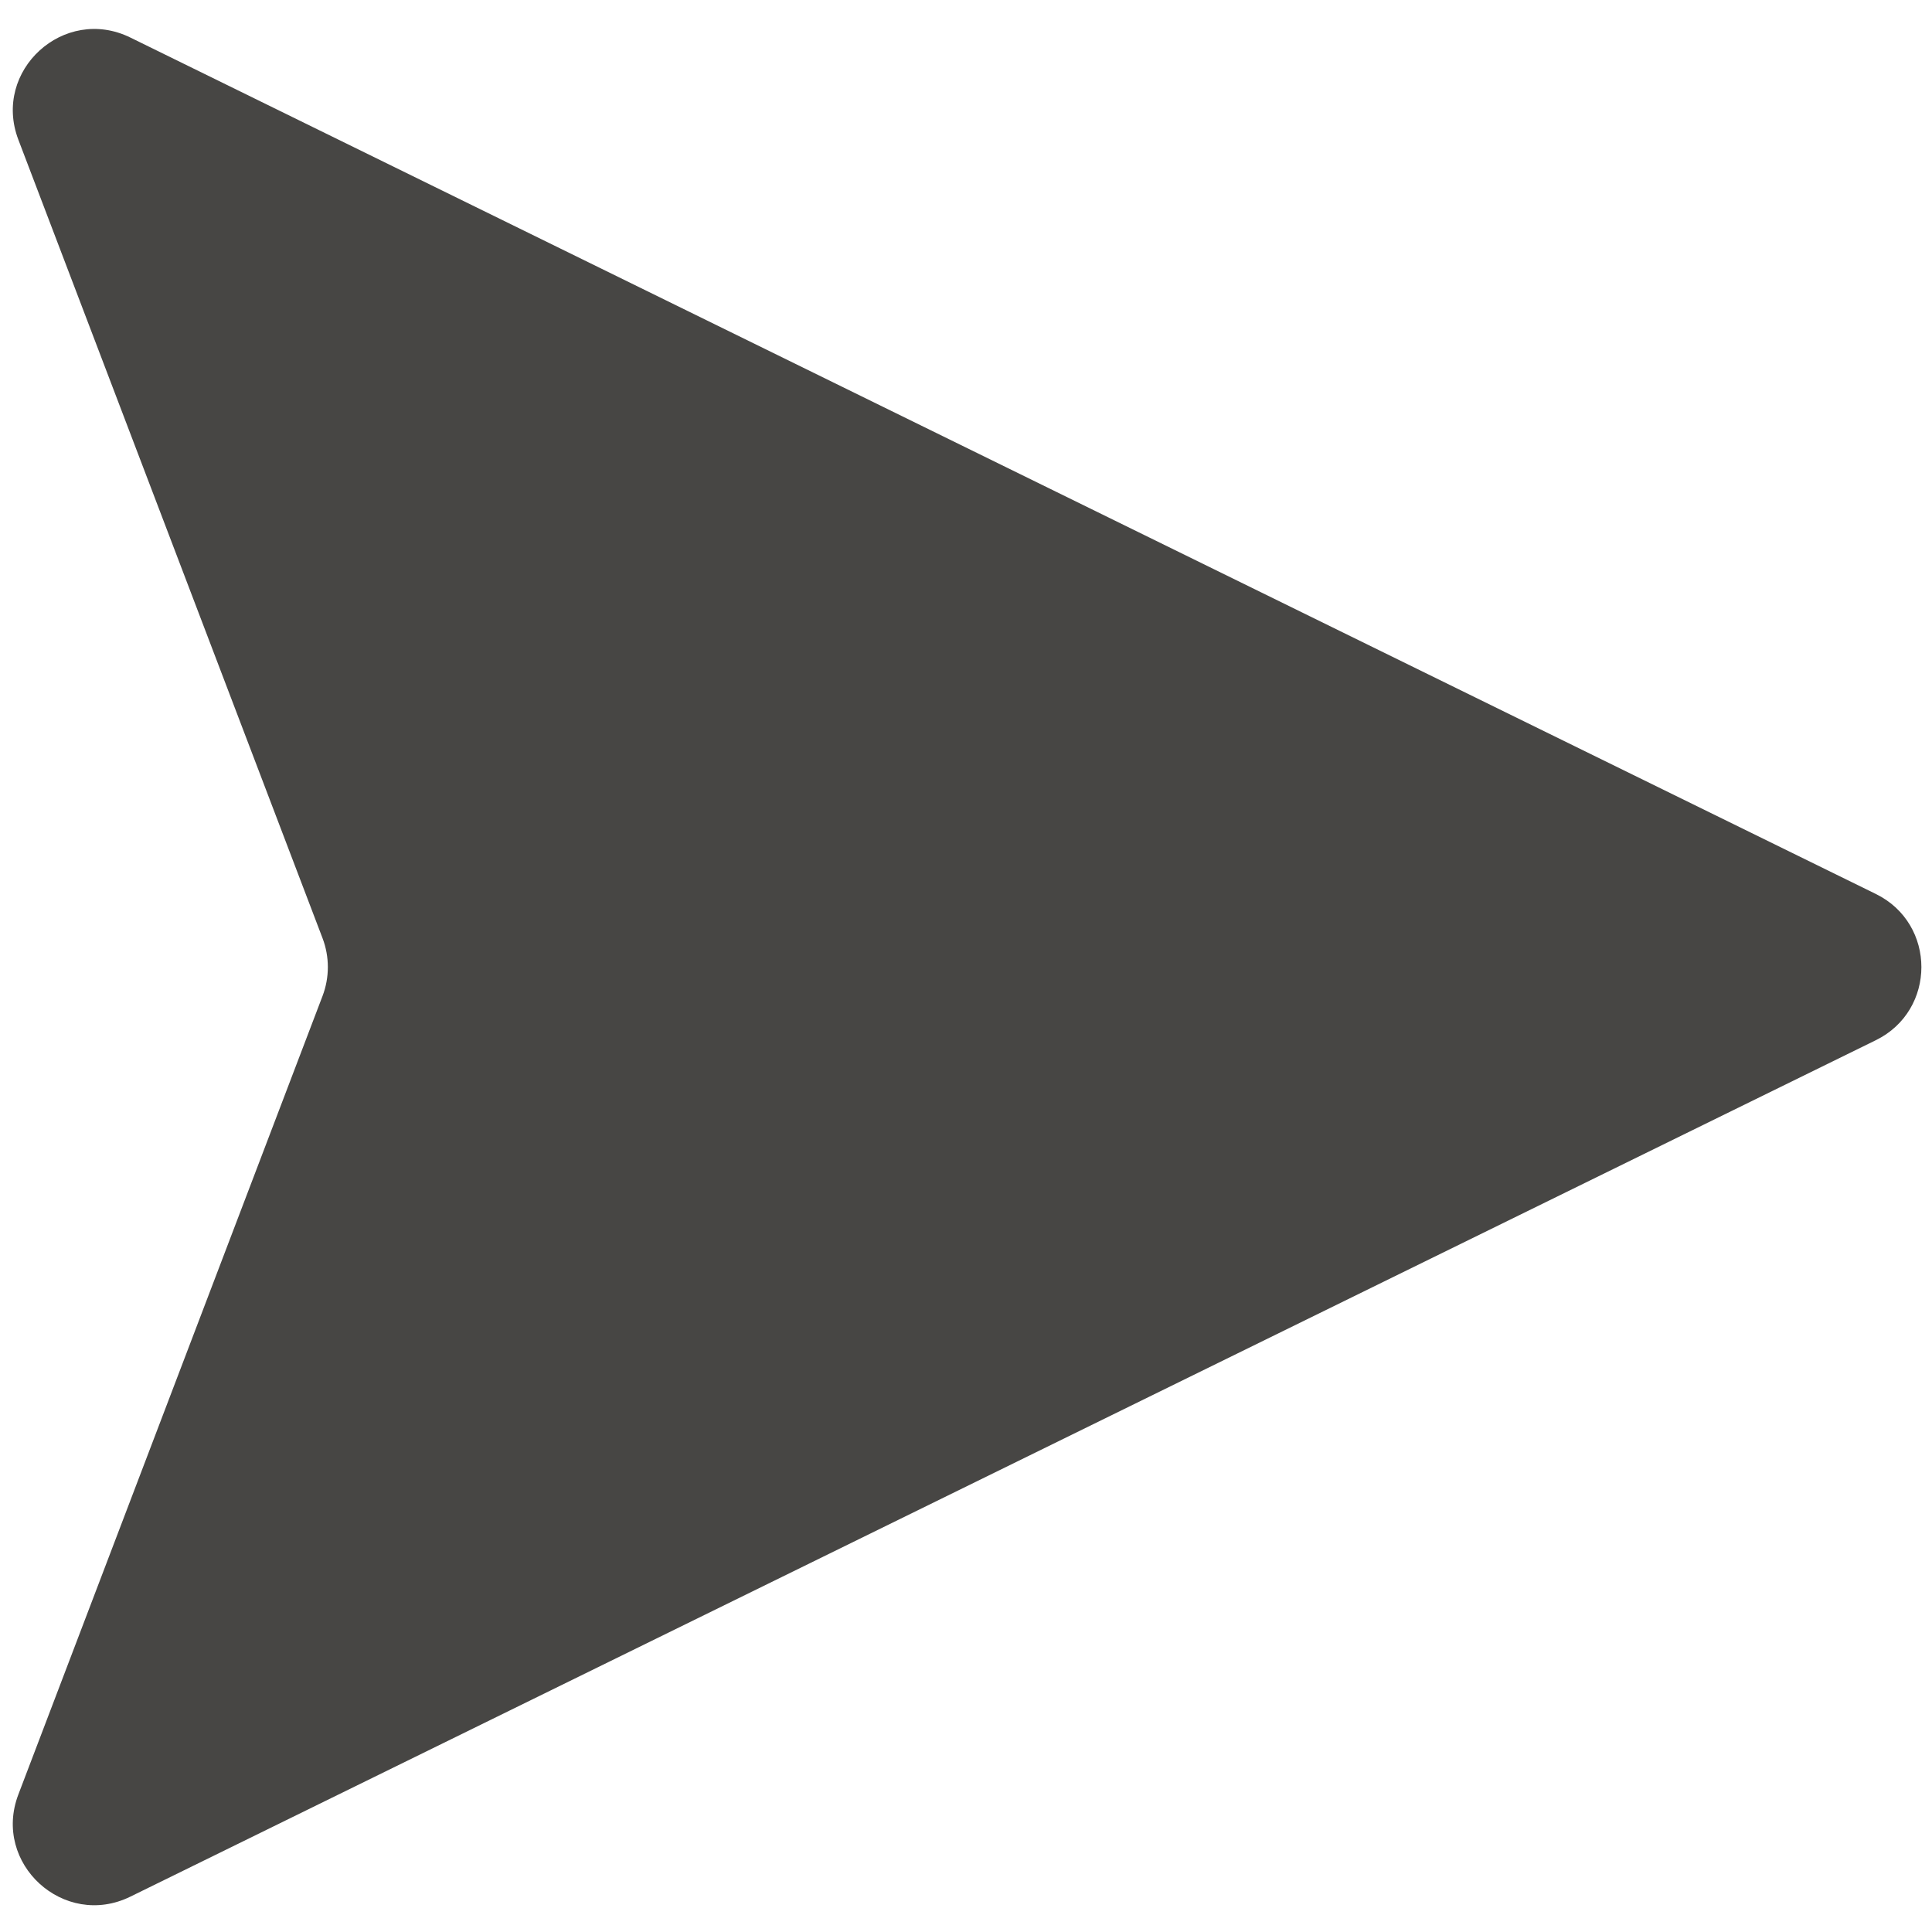
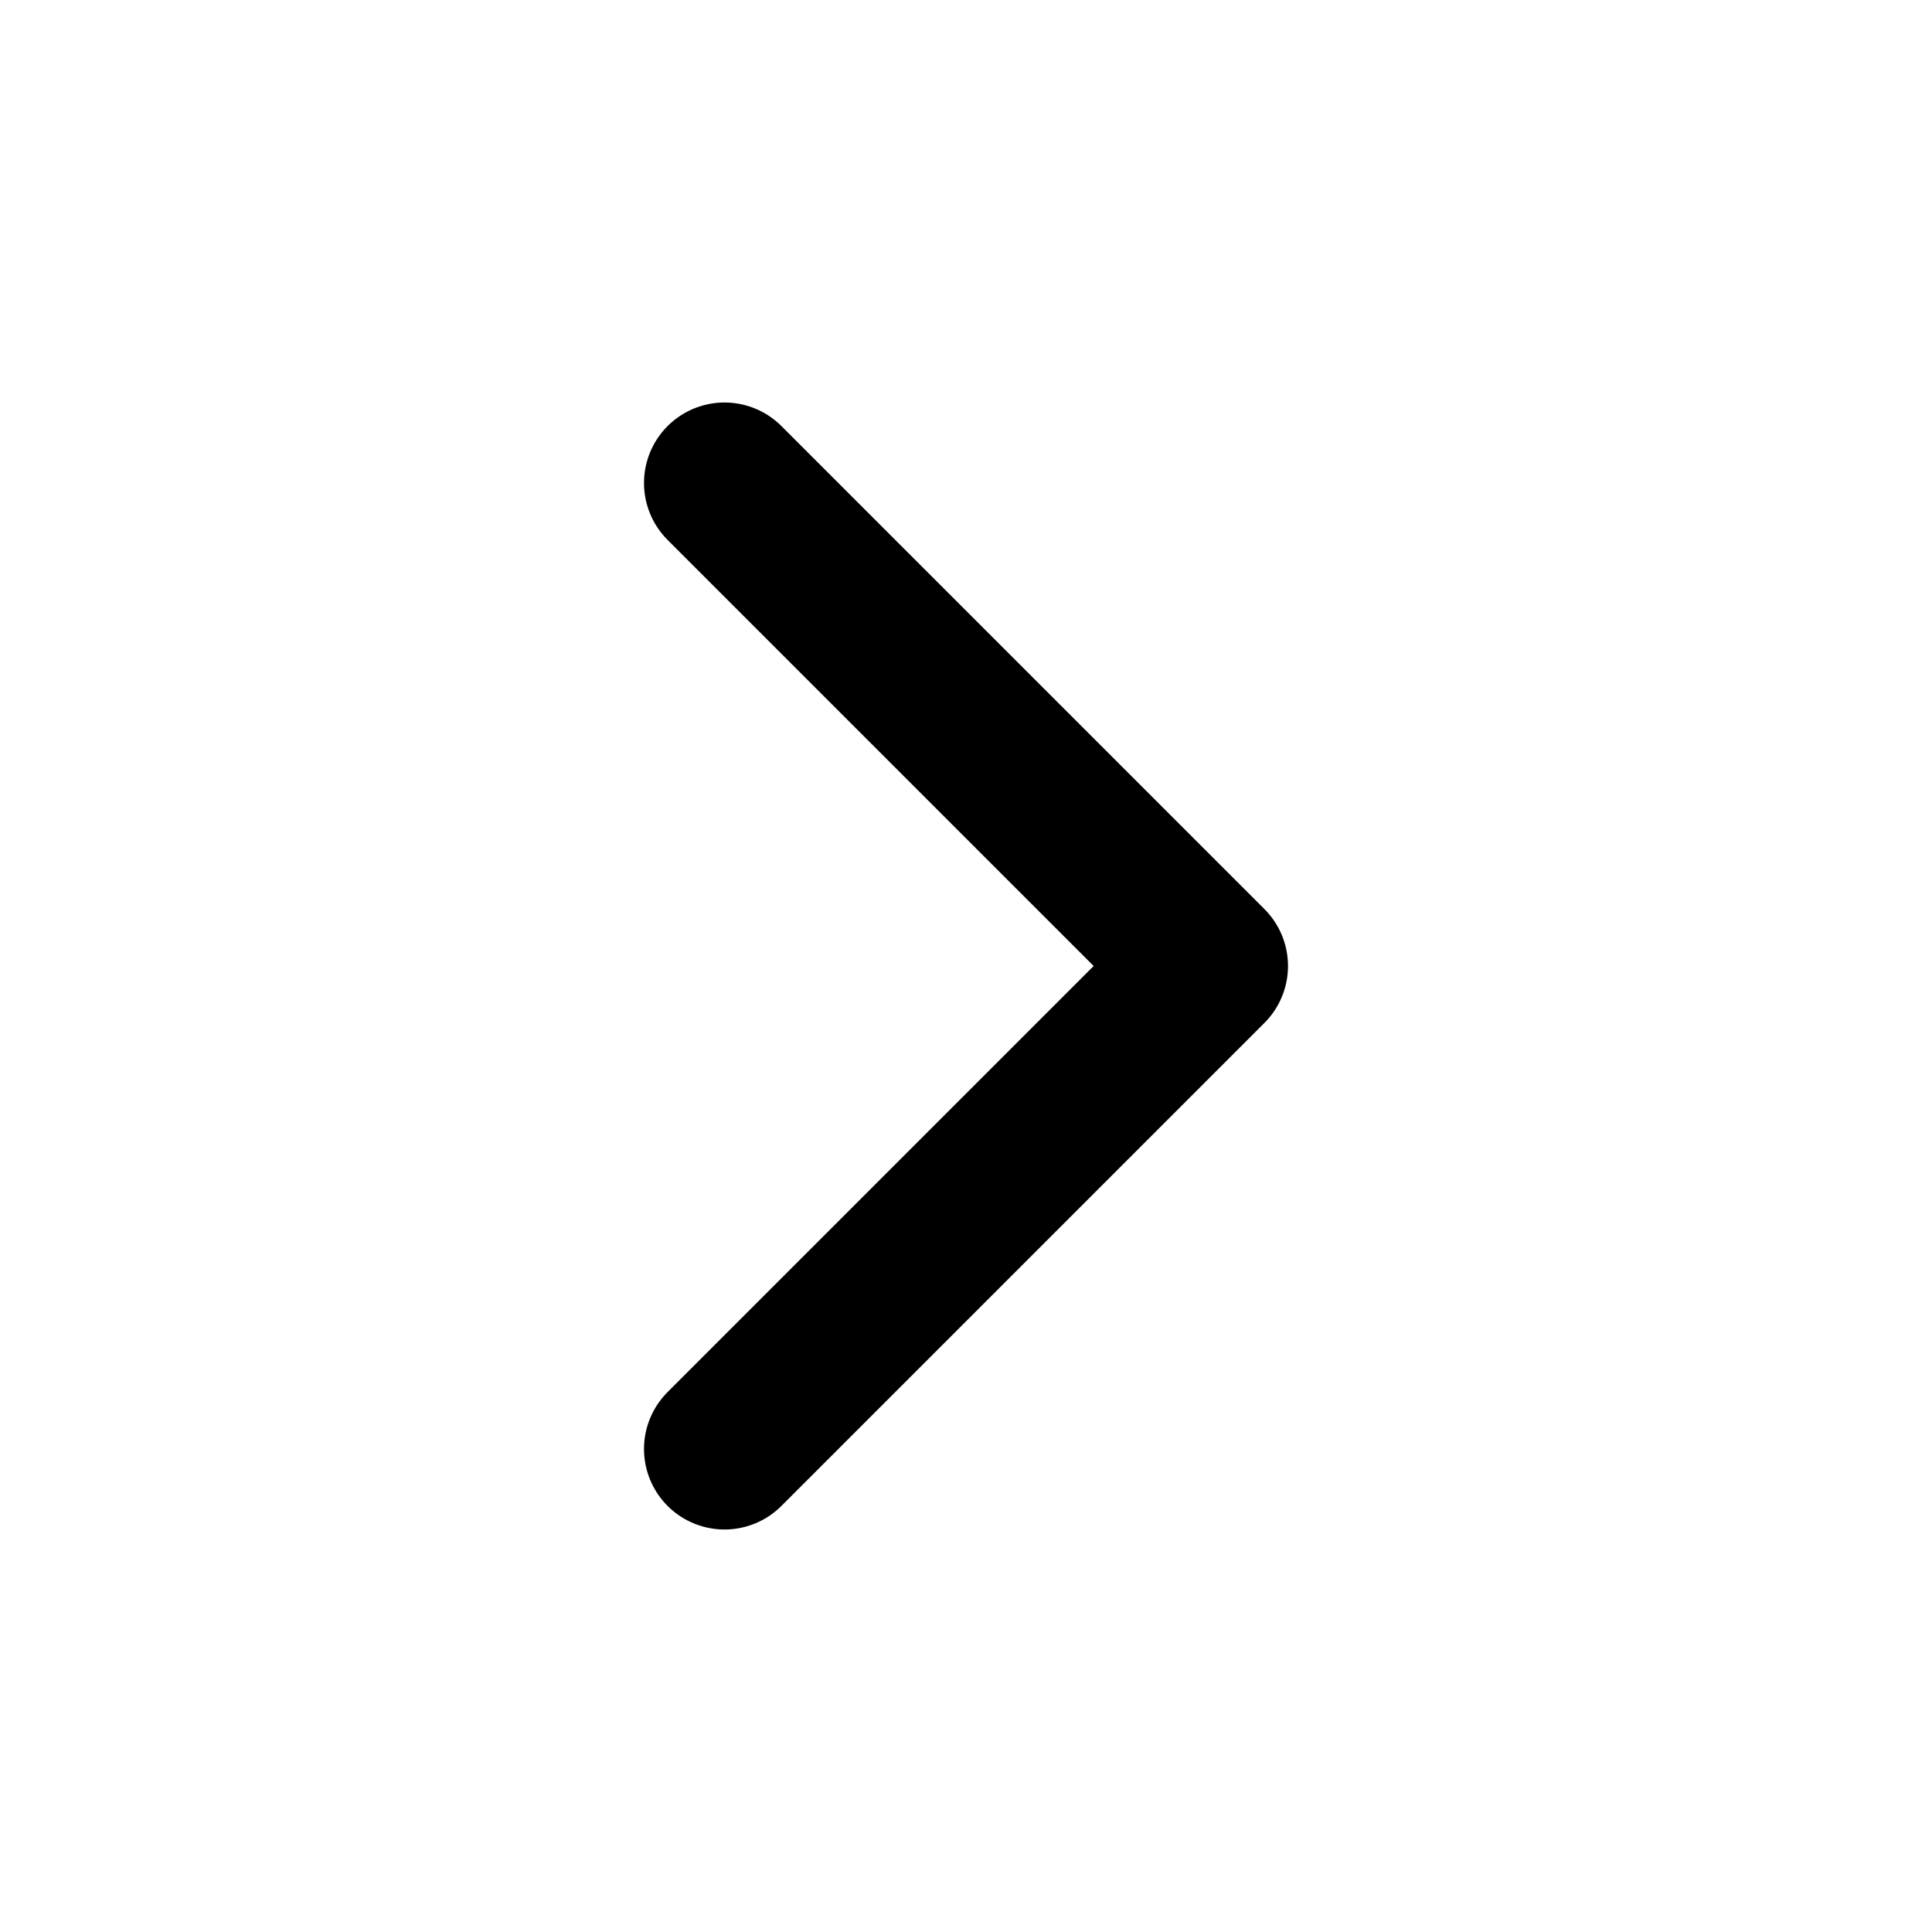
- <svg xmlns="http://www.w3.org/2000/svg" version="1.1" width="256" height="256" viewBox="0 0 256 256" xml:space="preserve">
-   <defs>
- </defs>
-   <g style="stroke: none; stroke-width: 0; stroke-dasharray: none; stroke-linecap: butt; stroke-linejoin: miter; stroke-miterlimit: 10; fill: none; fill-rule: nonzero; opacity: 1;" transform="translate(254.5934 254.5934) rotate(180) scale(2.81 2.81)">
-     <path d="M 2.15 41.551 L 84.455 1.167 c 3.131 -1.536 6.524 1.558 5.282 4.817 L 75.395 43.632 c -0.336 0.881 -0.336 1.854 0 2.735 l 14.342 37.648 c 1.241 3.259 -2.152 6.353 -5.282 4.817 L 2.15 48.449 C -0.717 47.043 -0.717 42.957 2.15 41.551 z" style="stroke: none; stroke-width: 1; stroke-dasharray: none; stroke-linecap: butt; stroke-linejoin: miter; stroke-miterlimit: 10; fill: rgb(71,70,68); fill-rule: nonzero; opacity: 1;" transform=" matrix(1 0 0 1 0 0) " stroke-linecap="round" />
-   </g>
+ <svg xmlns="http://www.w3.org/2000/svg" width="1em" height="1em" viewBox="0 0 24 24">
+   <path fill="none" stroke="currentColor" stroke-linecap="round" stroke-linejoin="round" stroke-width="2" d="m9 18l6-6l-6-6" />
</svg>
